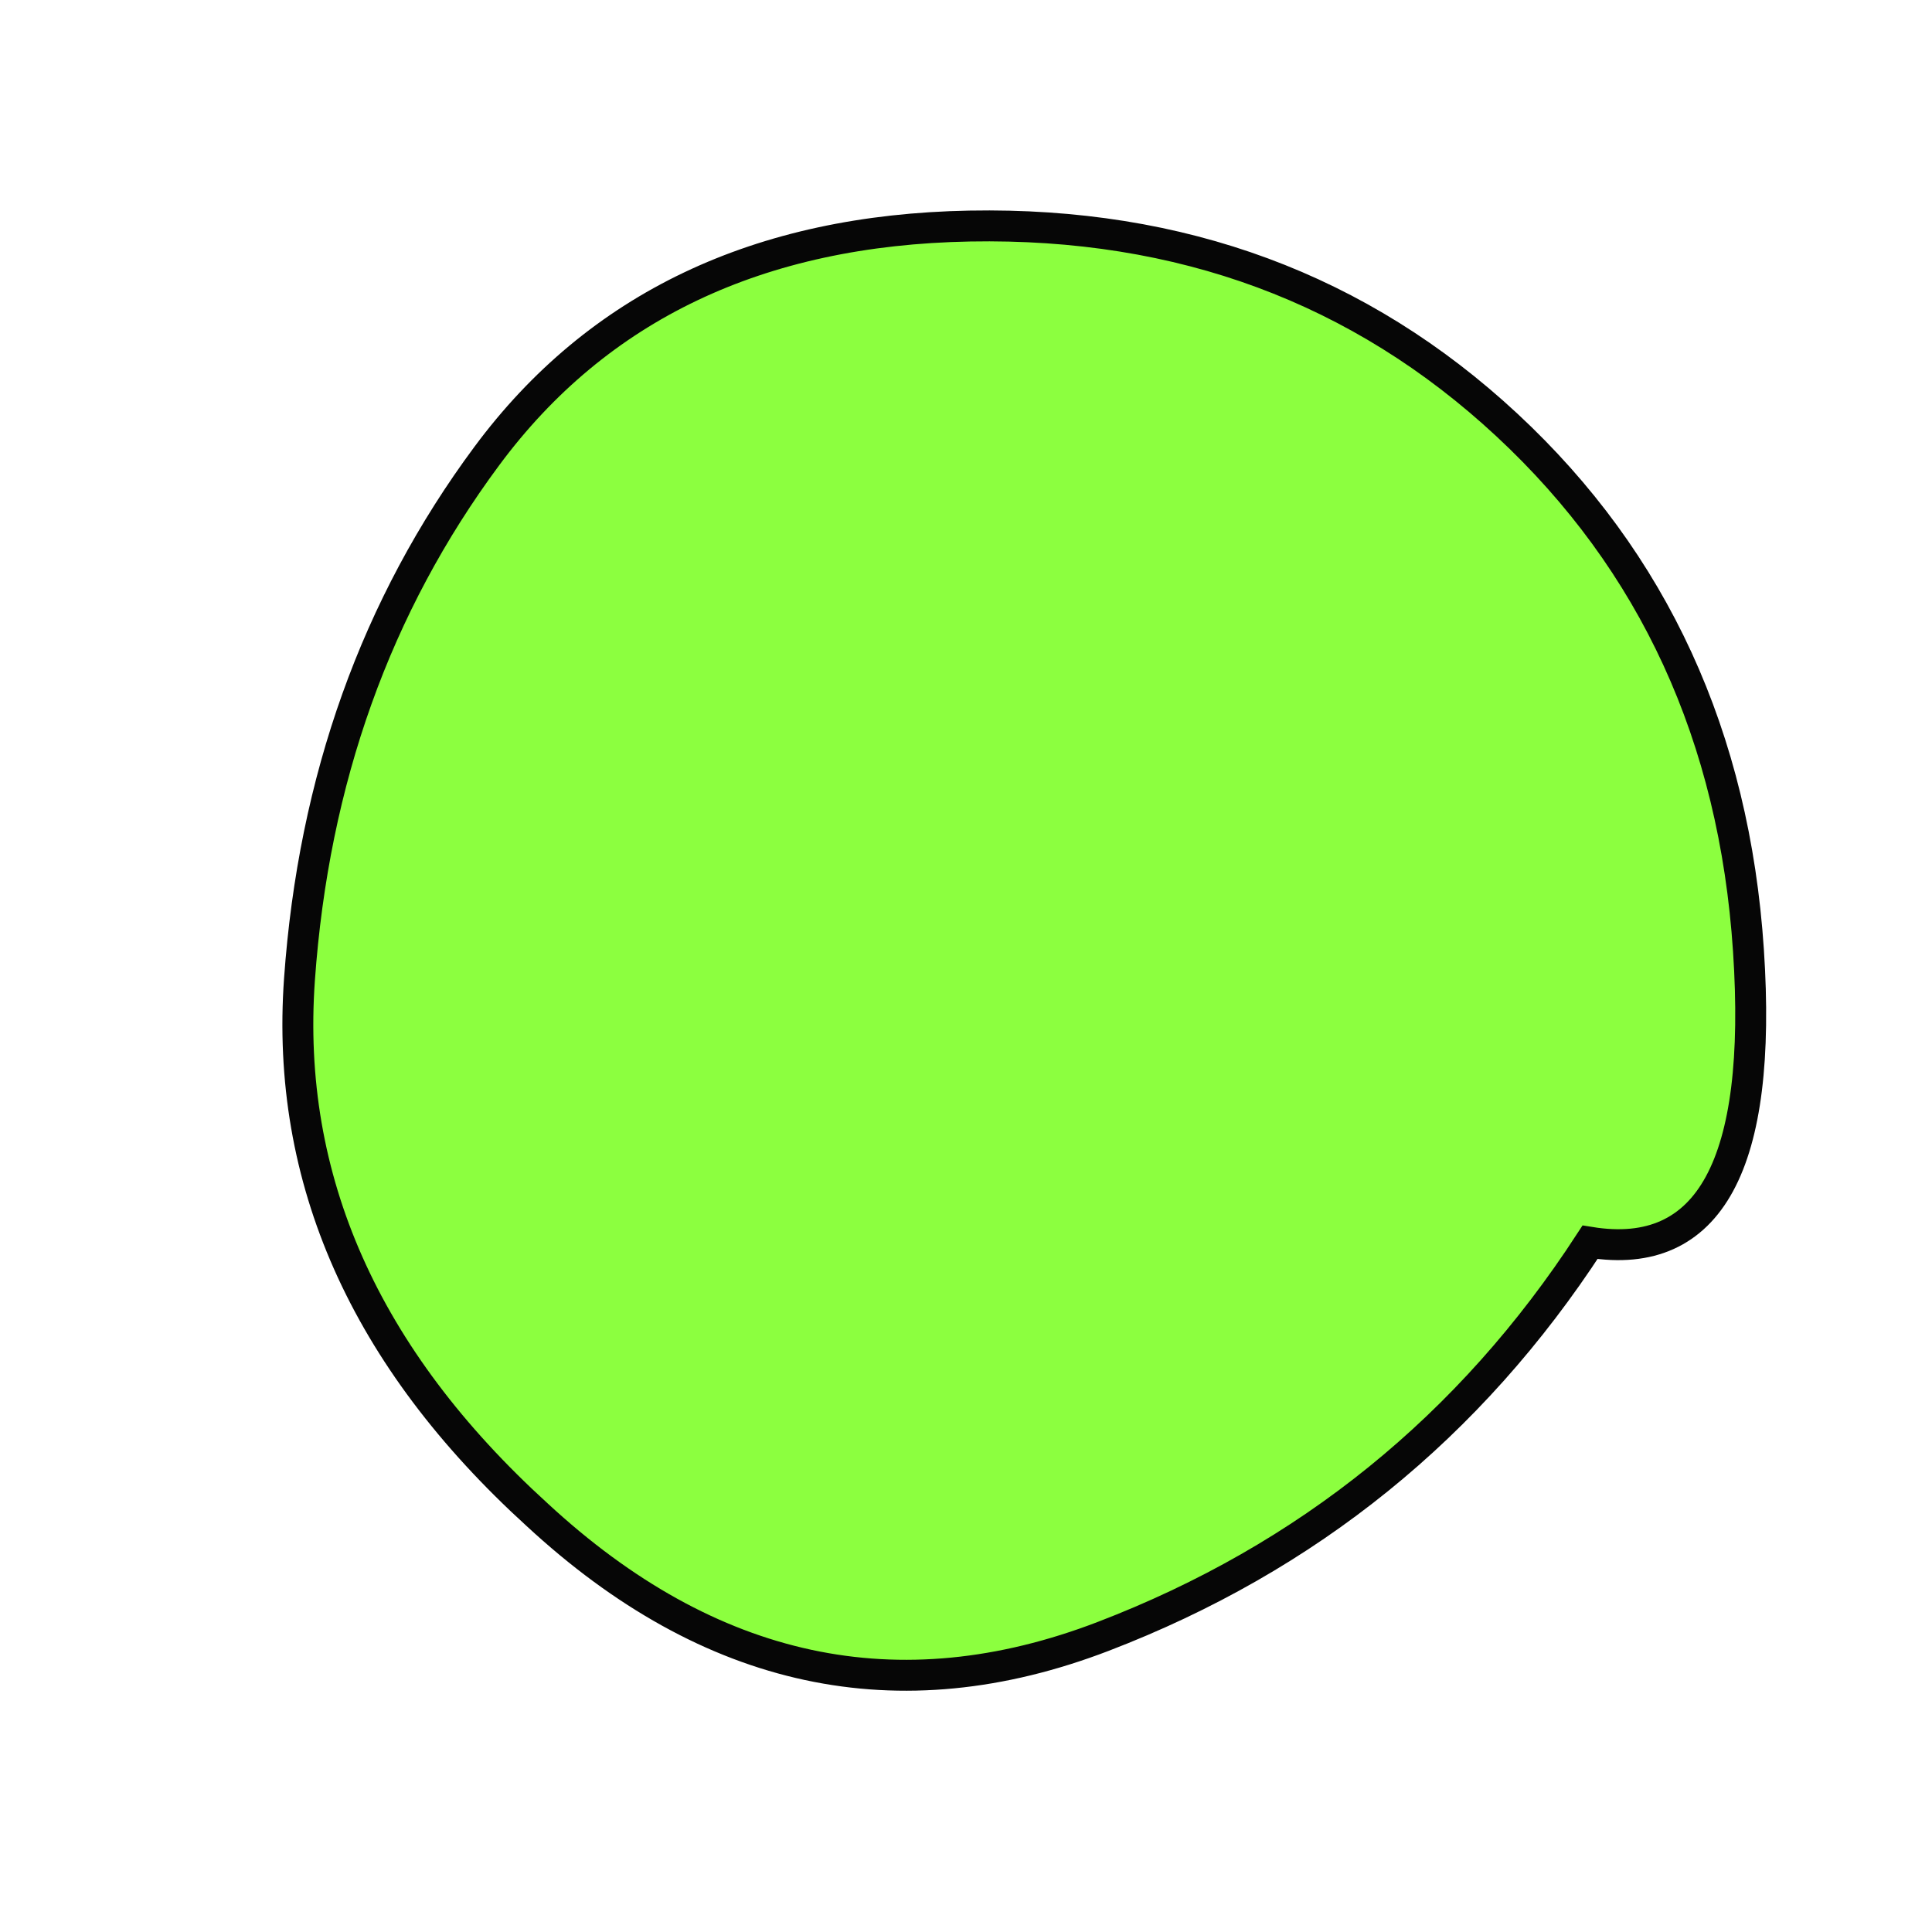
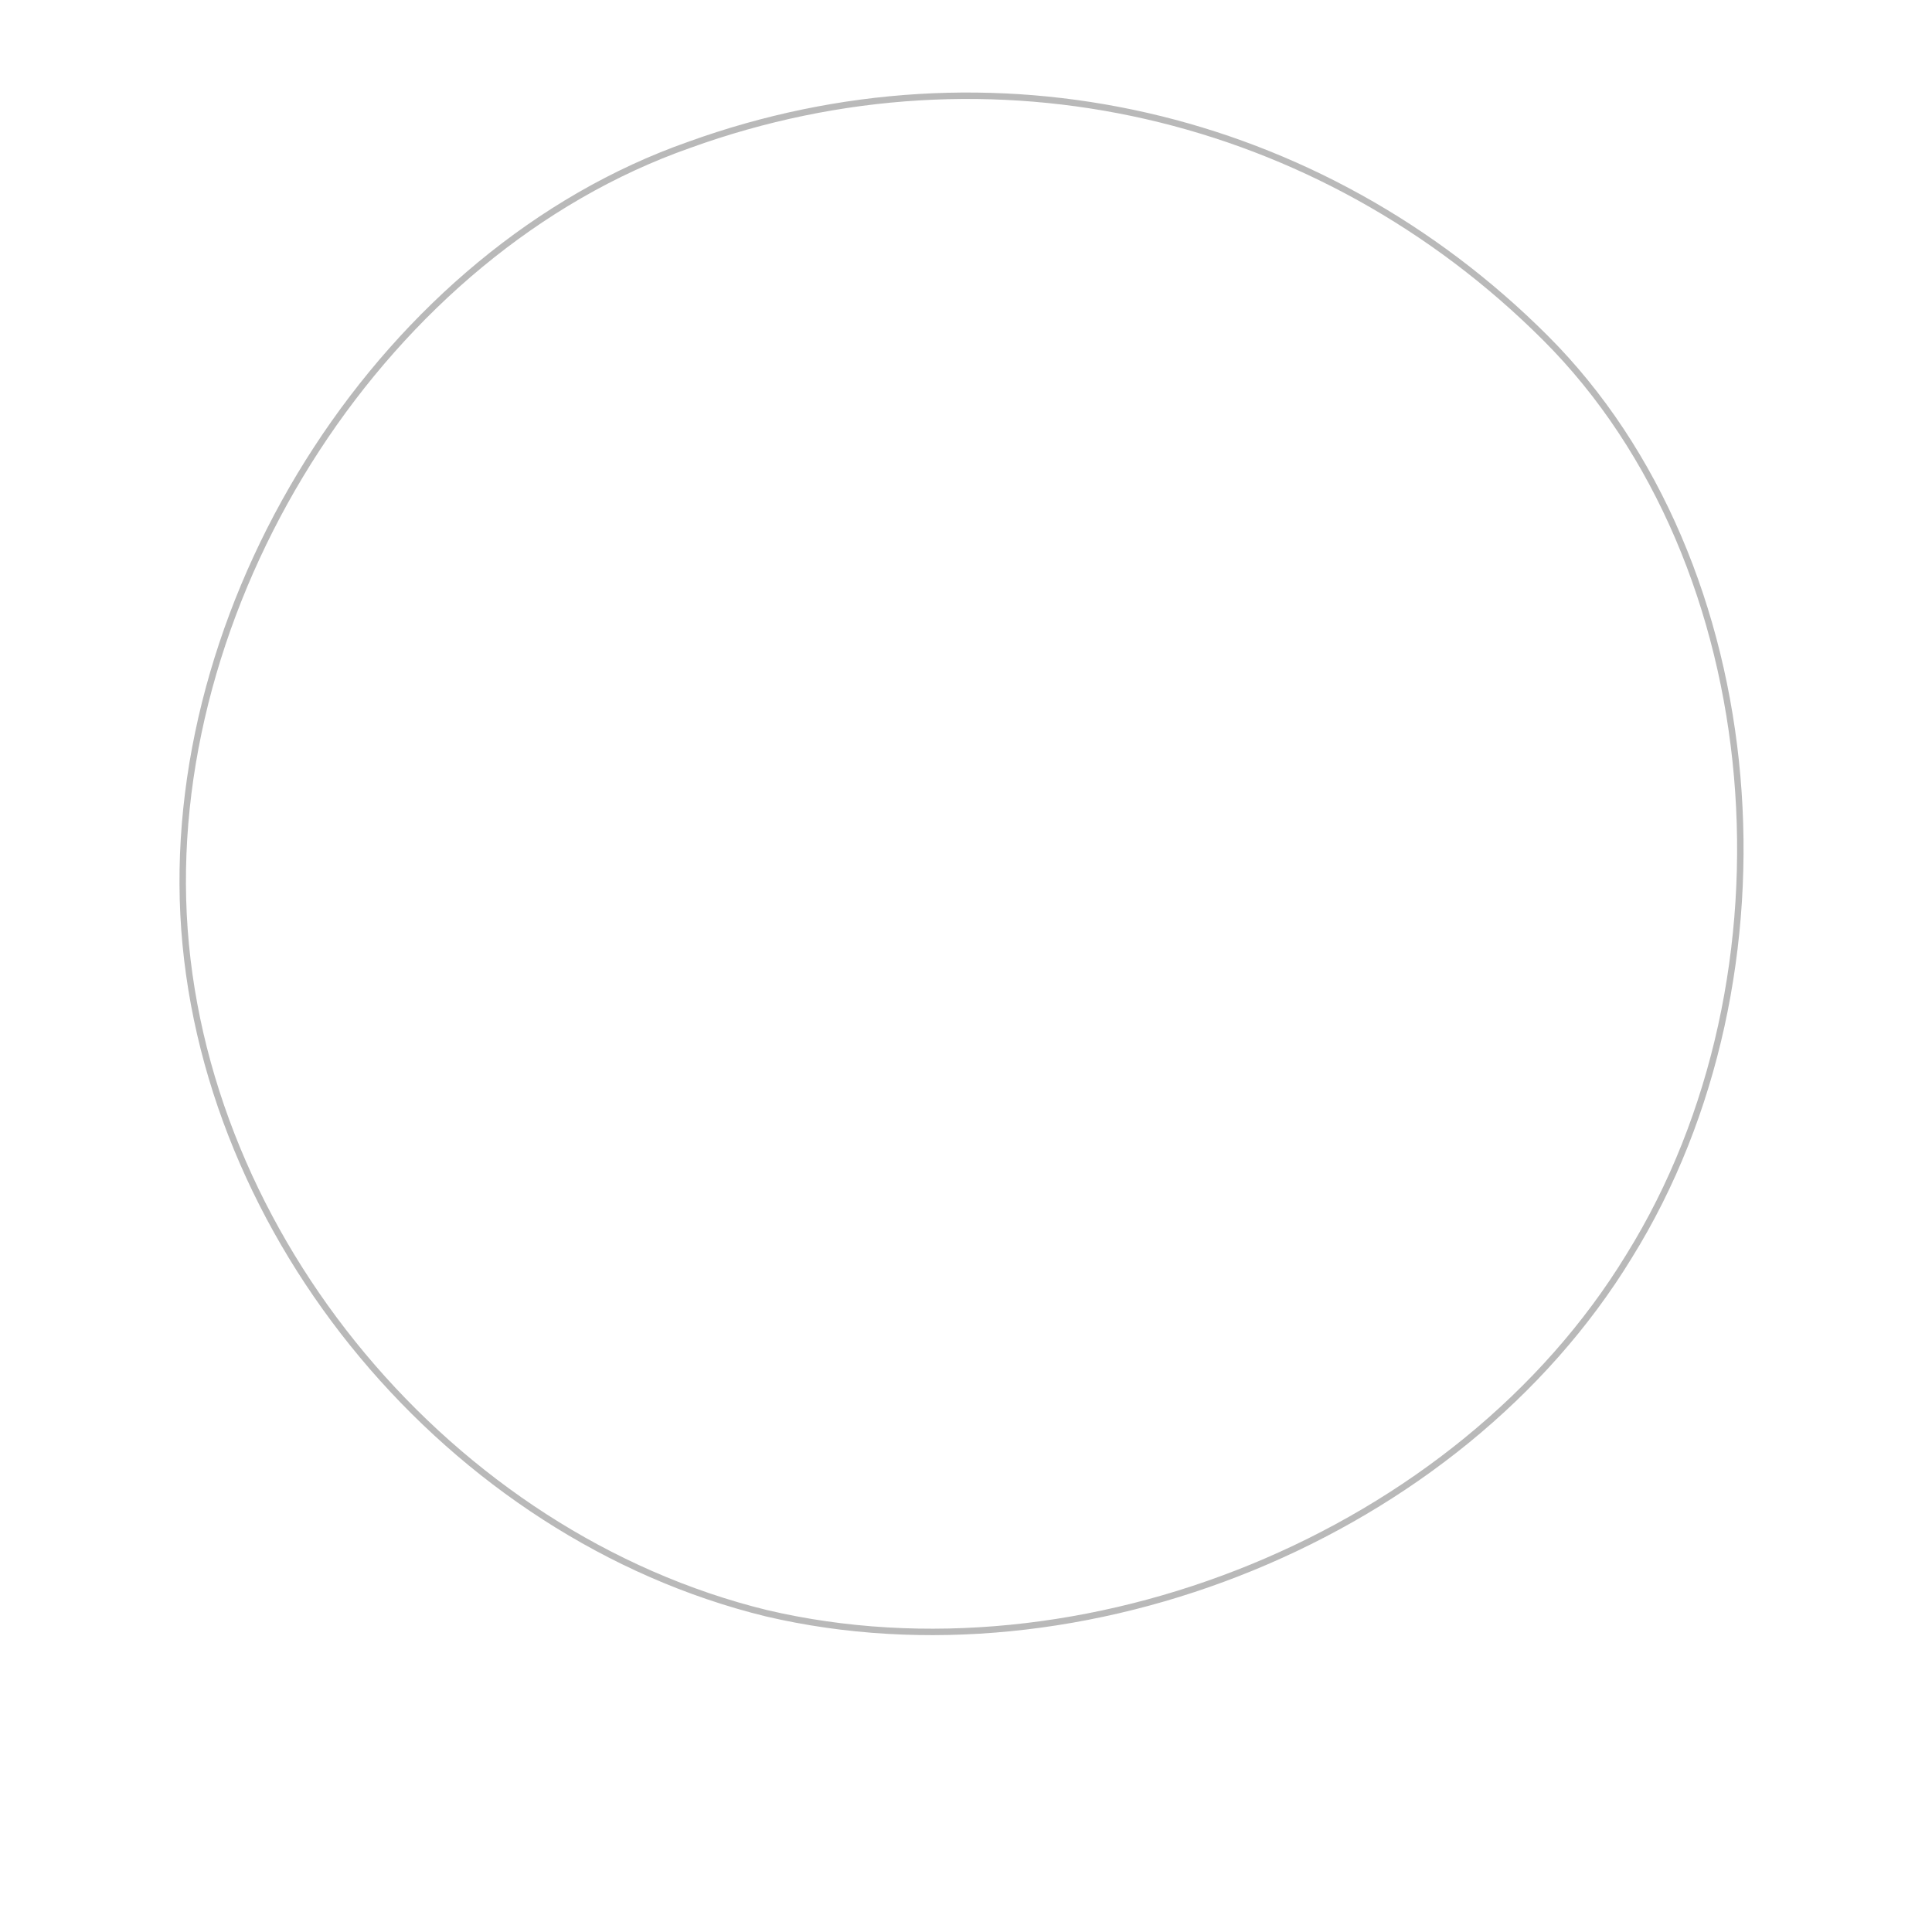
- <svg xmlns="http://www.w3.org/2000/svg" viewBox="0 0 500 500">
-   <path fill="#8cff3f" stroke="#060606" stroke-width="8" d="M411.5 321.5Q365 393 285.5 423.5T139 392Q72 331 77.5 253.5T126 118Q169 60 251 58.5T390 110q57 53 62.5 136t-41 75.5Z" />
+ <svg xmlns="http://www.w3.org/2000/svg" viewBox="0 0 600 600">
+   <path d="M480 105c70 70 80 198 26 285-53 87-170 134-268 111-98-24-176-117-181-217C52 184 120 78 214 45c94-34 196-10 266 60Z" fill="none" stroke="#050505" stroke-opacity=".28" stroke-width="2" />
</svg>
